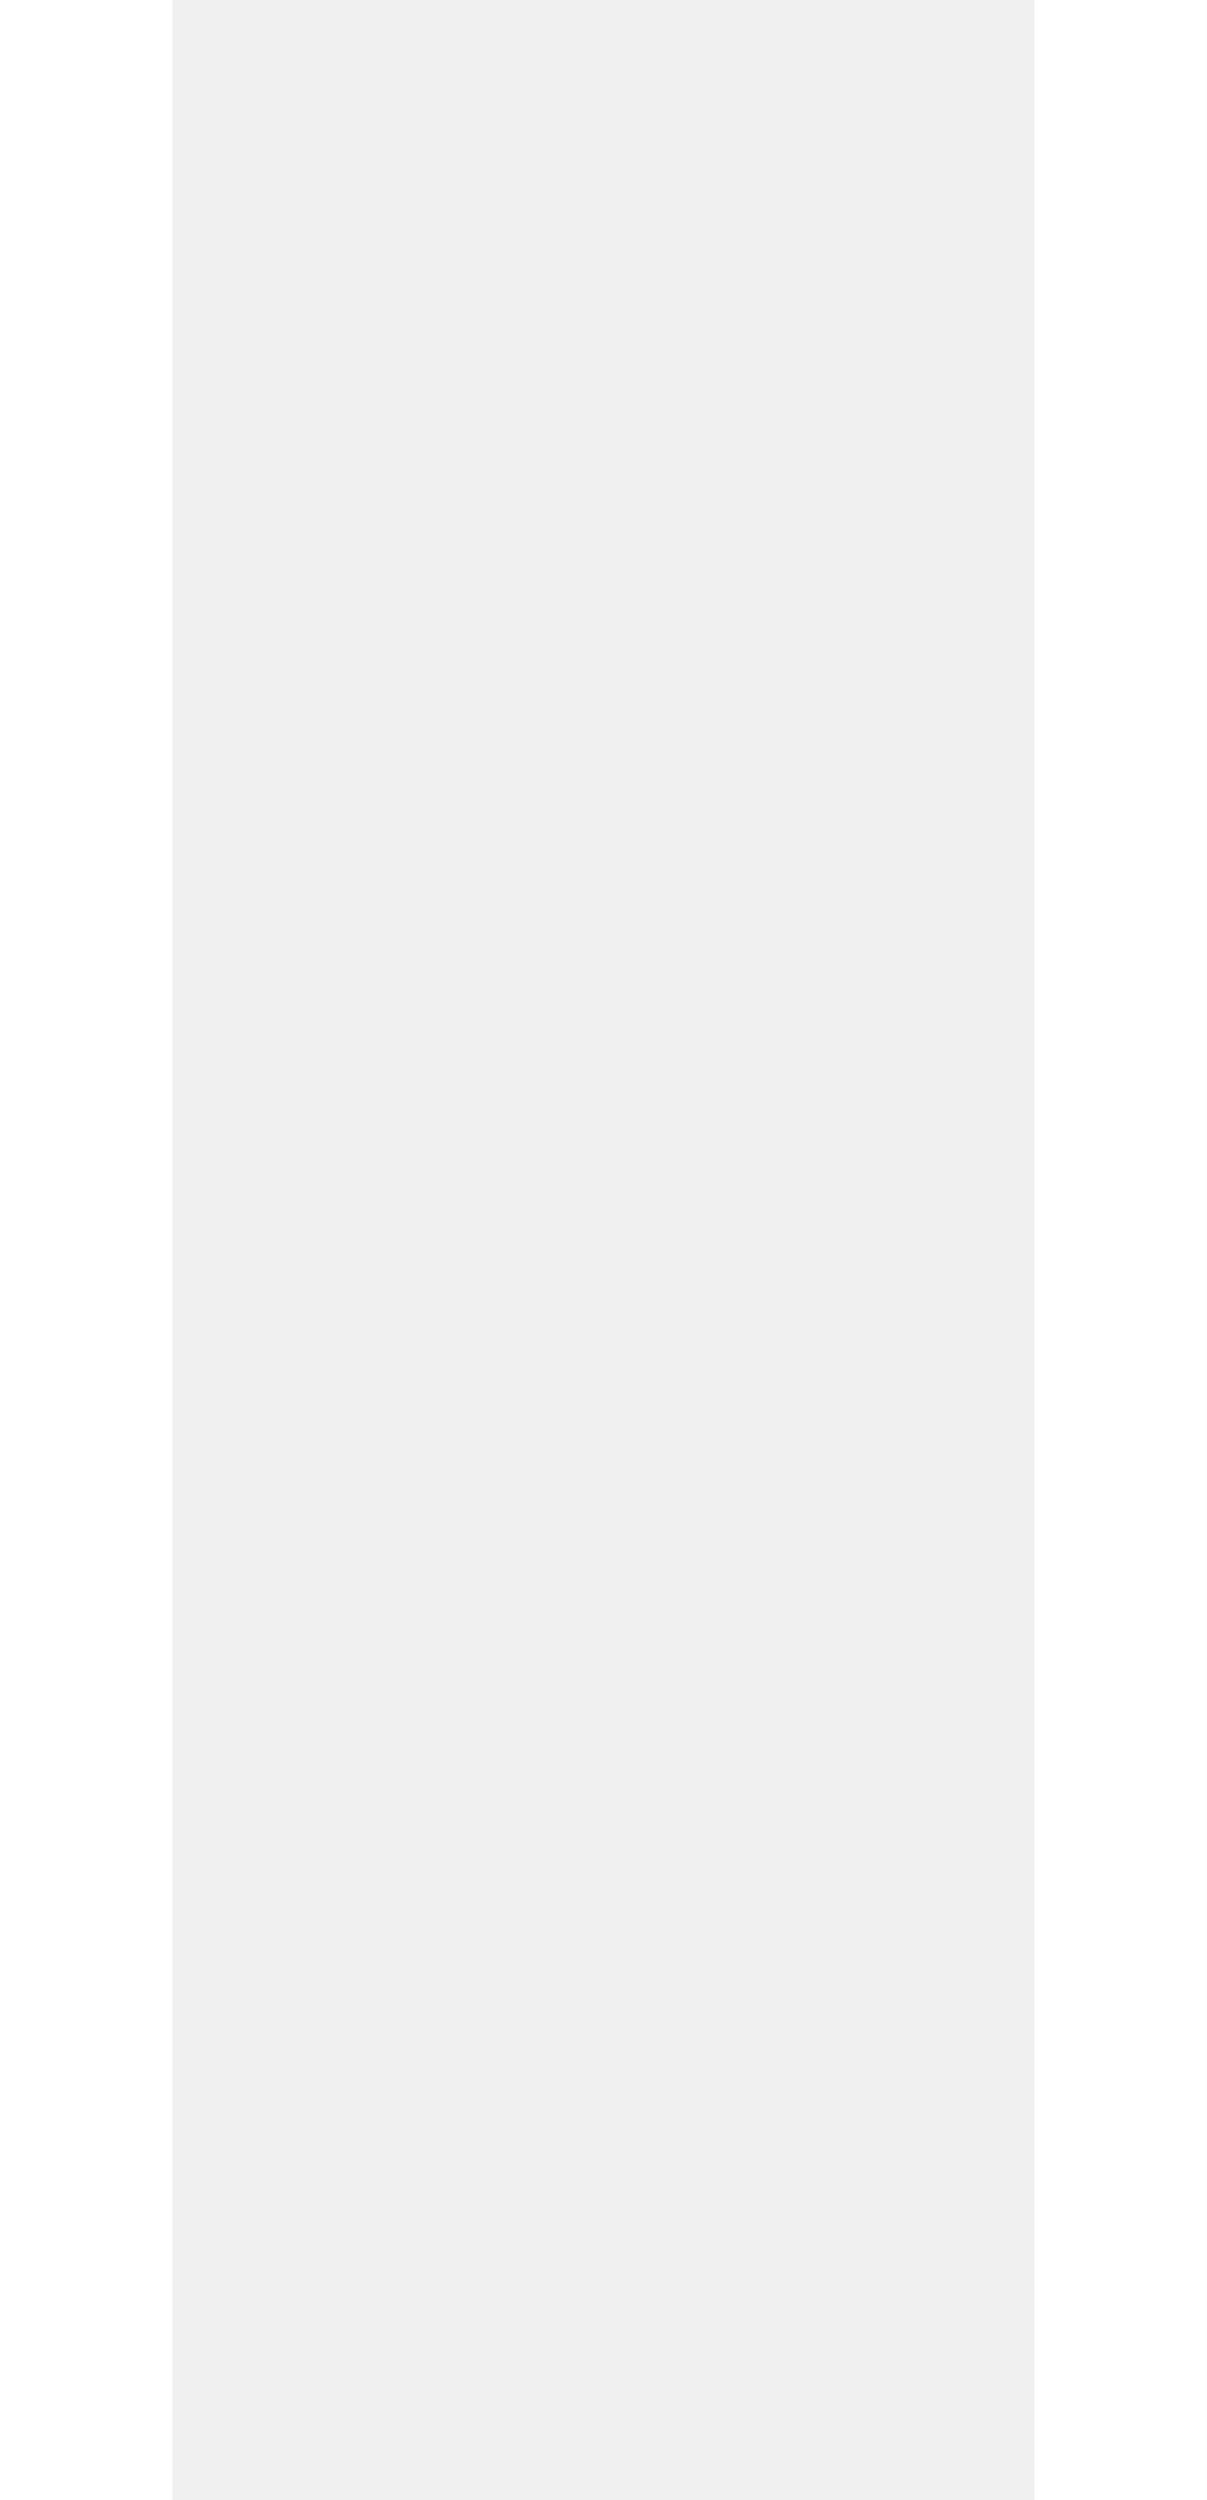
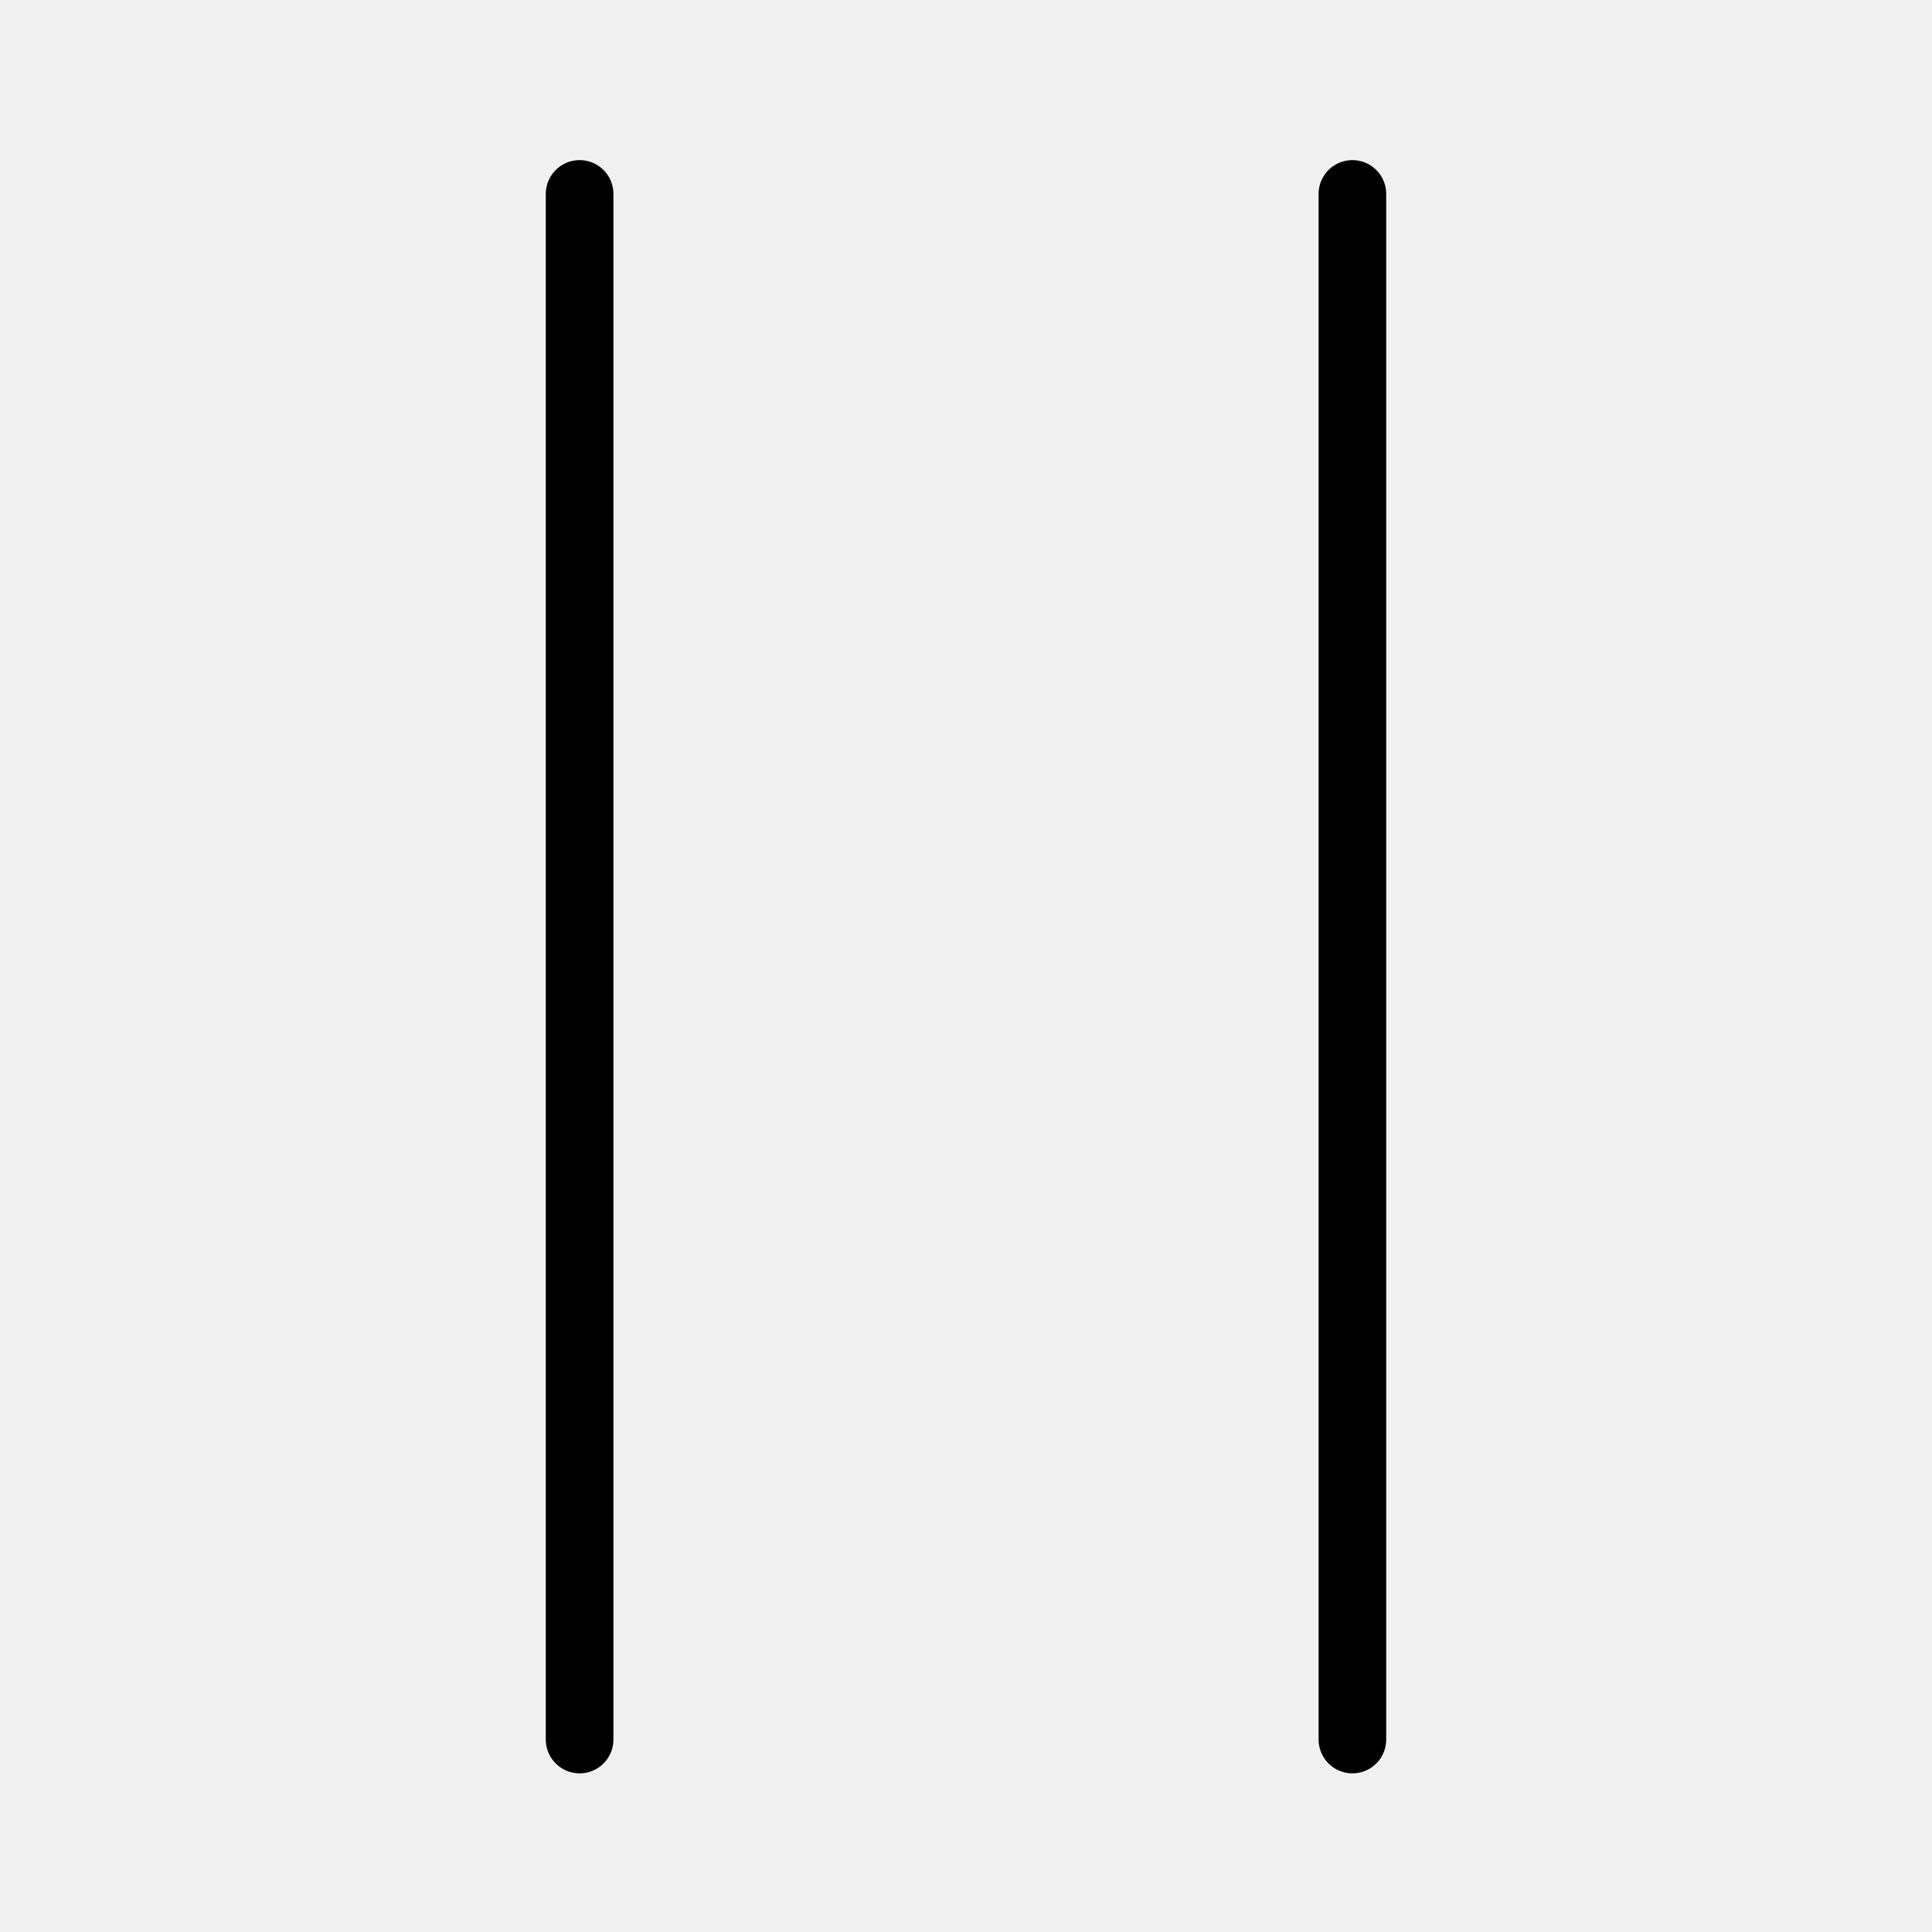
- <svg xmlns="http://www.w3.org/2000/svg" width="14px" height="29px" viewBox="0 0 14 29">
-   <g stroke="none" stroke-width="1" fill="none" fill-rule="evenodd">
-     <g transform="translate(-668, -777)" fill="#FFFFFF">
-       <path d="M668,805 L668,806 L670,806 L670,805 L670,778 L670,777 L668,777 L668,778 L668,805 Z M680,805 L680,806 L682,806 L682,805 L682,778 L682,777 L680,777 L680,778 L680,805 Z" />
-     </g>
+ <svg xmlns="http://www.w3.org/2000/svg" width="100" height="100" viewBox="0 0 100 100" version="1.1">
+   <style>
+   path {
+ 	fill:none;
+ 	stroke-linecap:round;
+ 	stroke-linejoin:round;
+ 	stroke-width:3.5;
+ 	stroke:#000;
+   }
+ </style>
+   <g transform="translate(0,-952.3621)">
+     <path d="m70 962.4 0 80" />
+     <path d="m30 962.4 0 0 0 80" />
  </g>
</svg>
